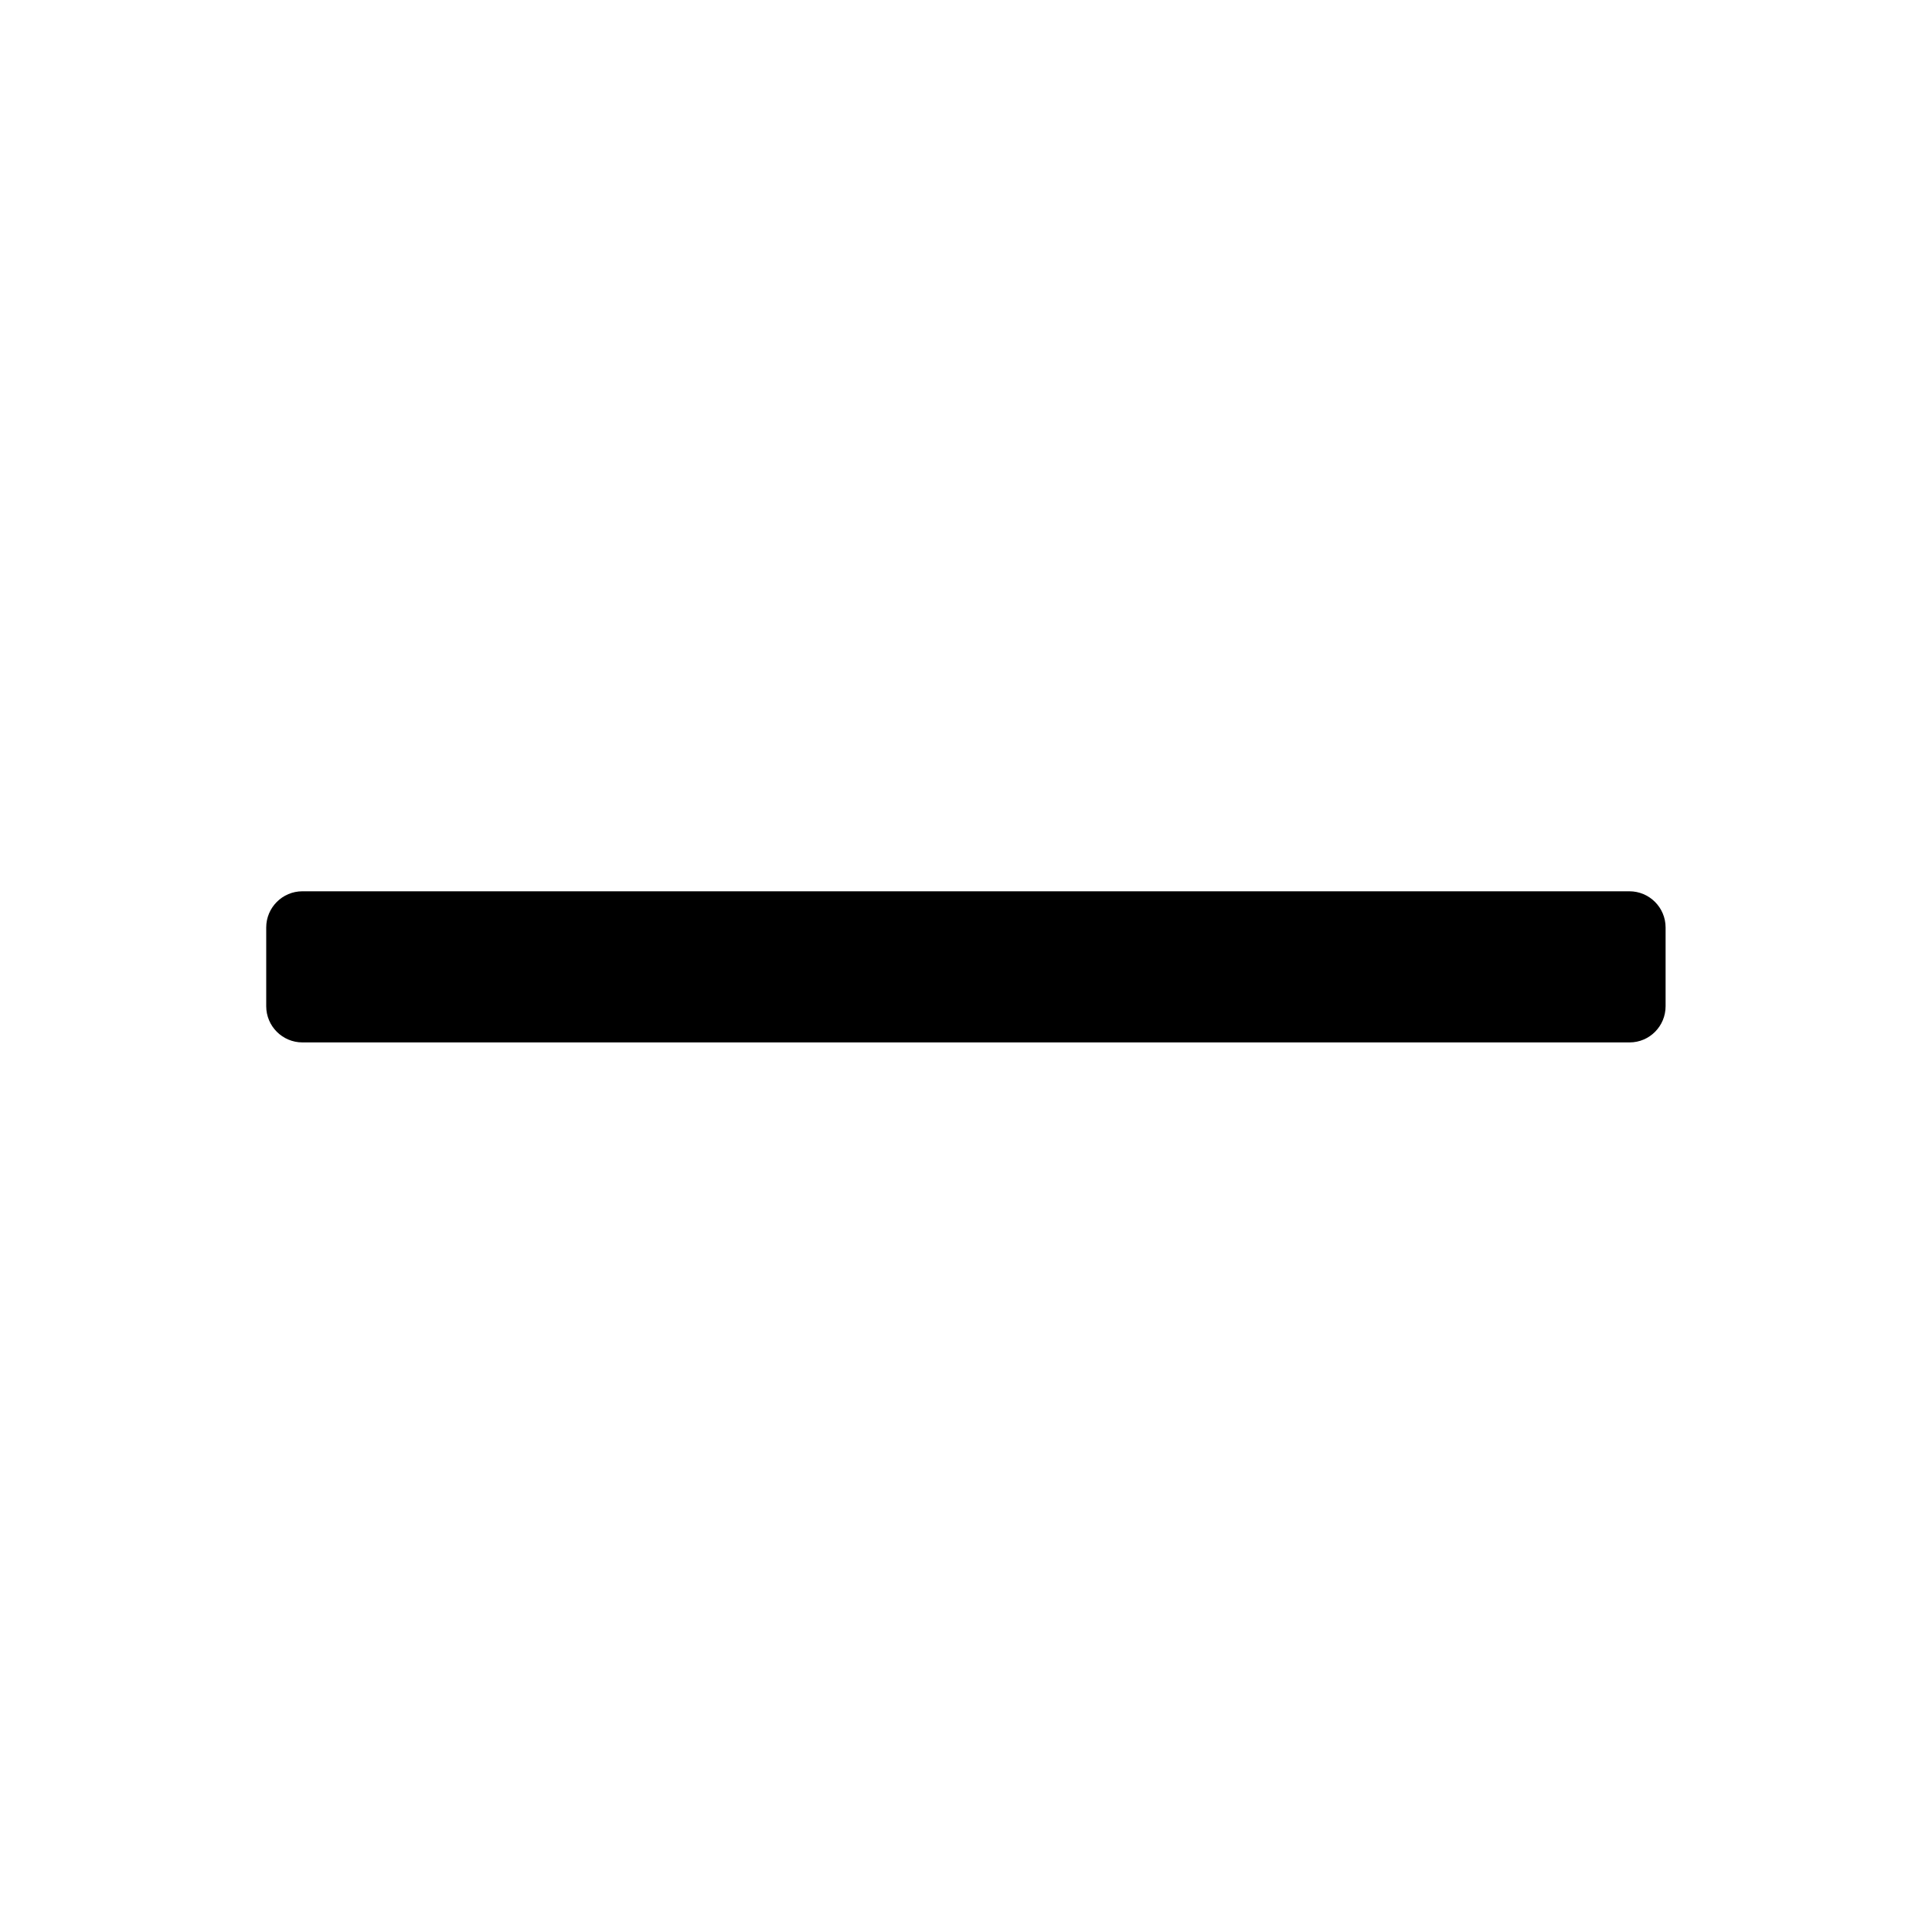
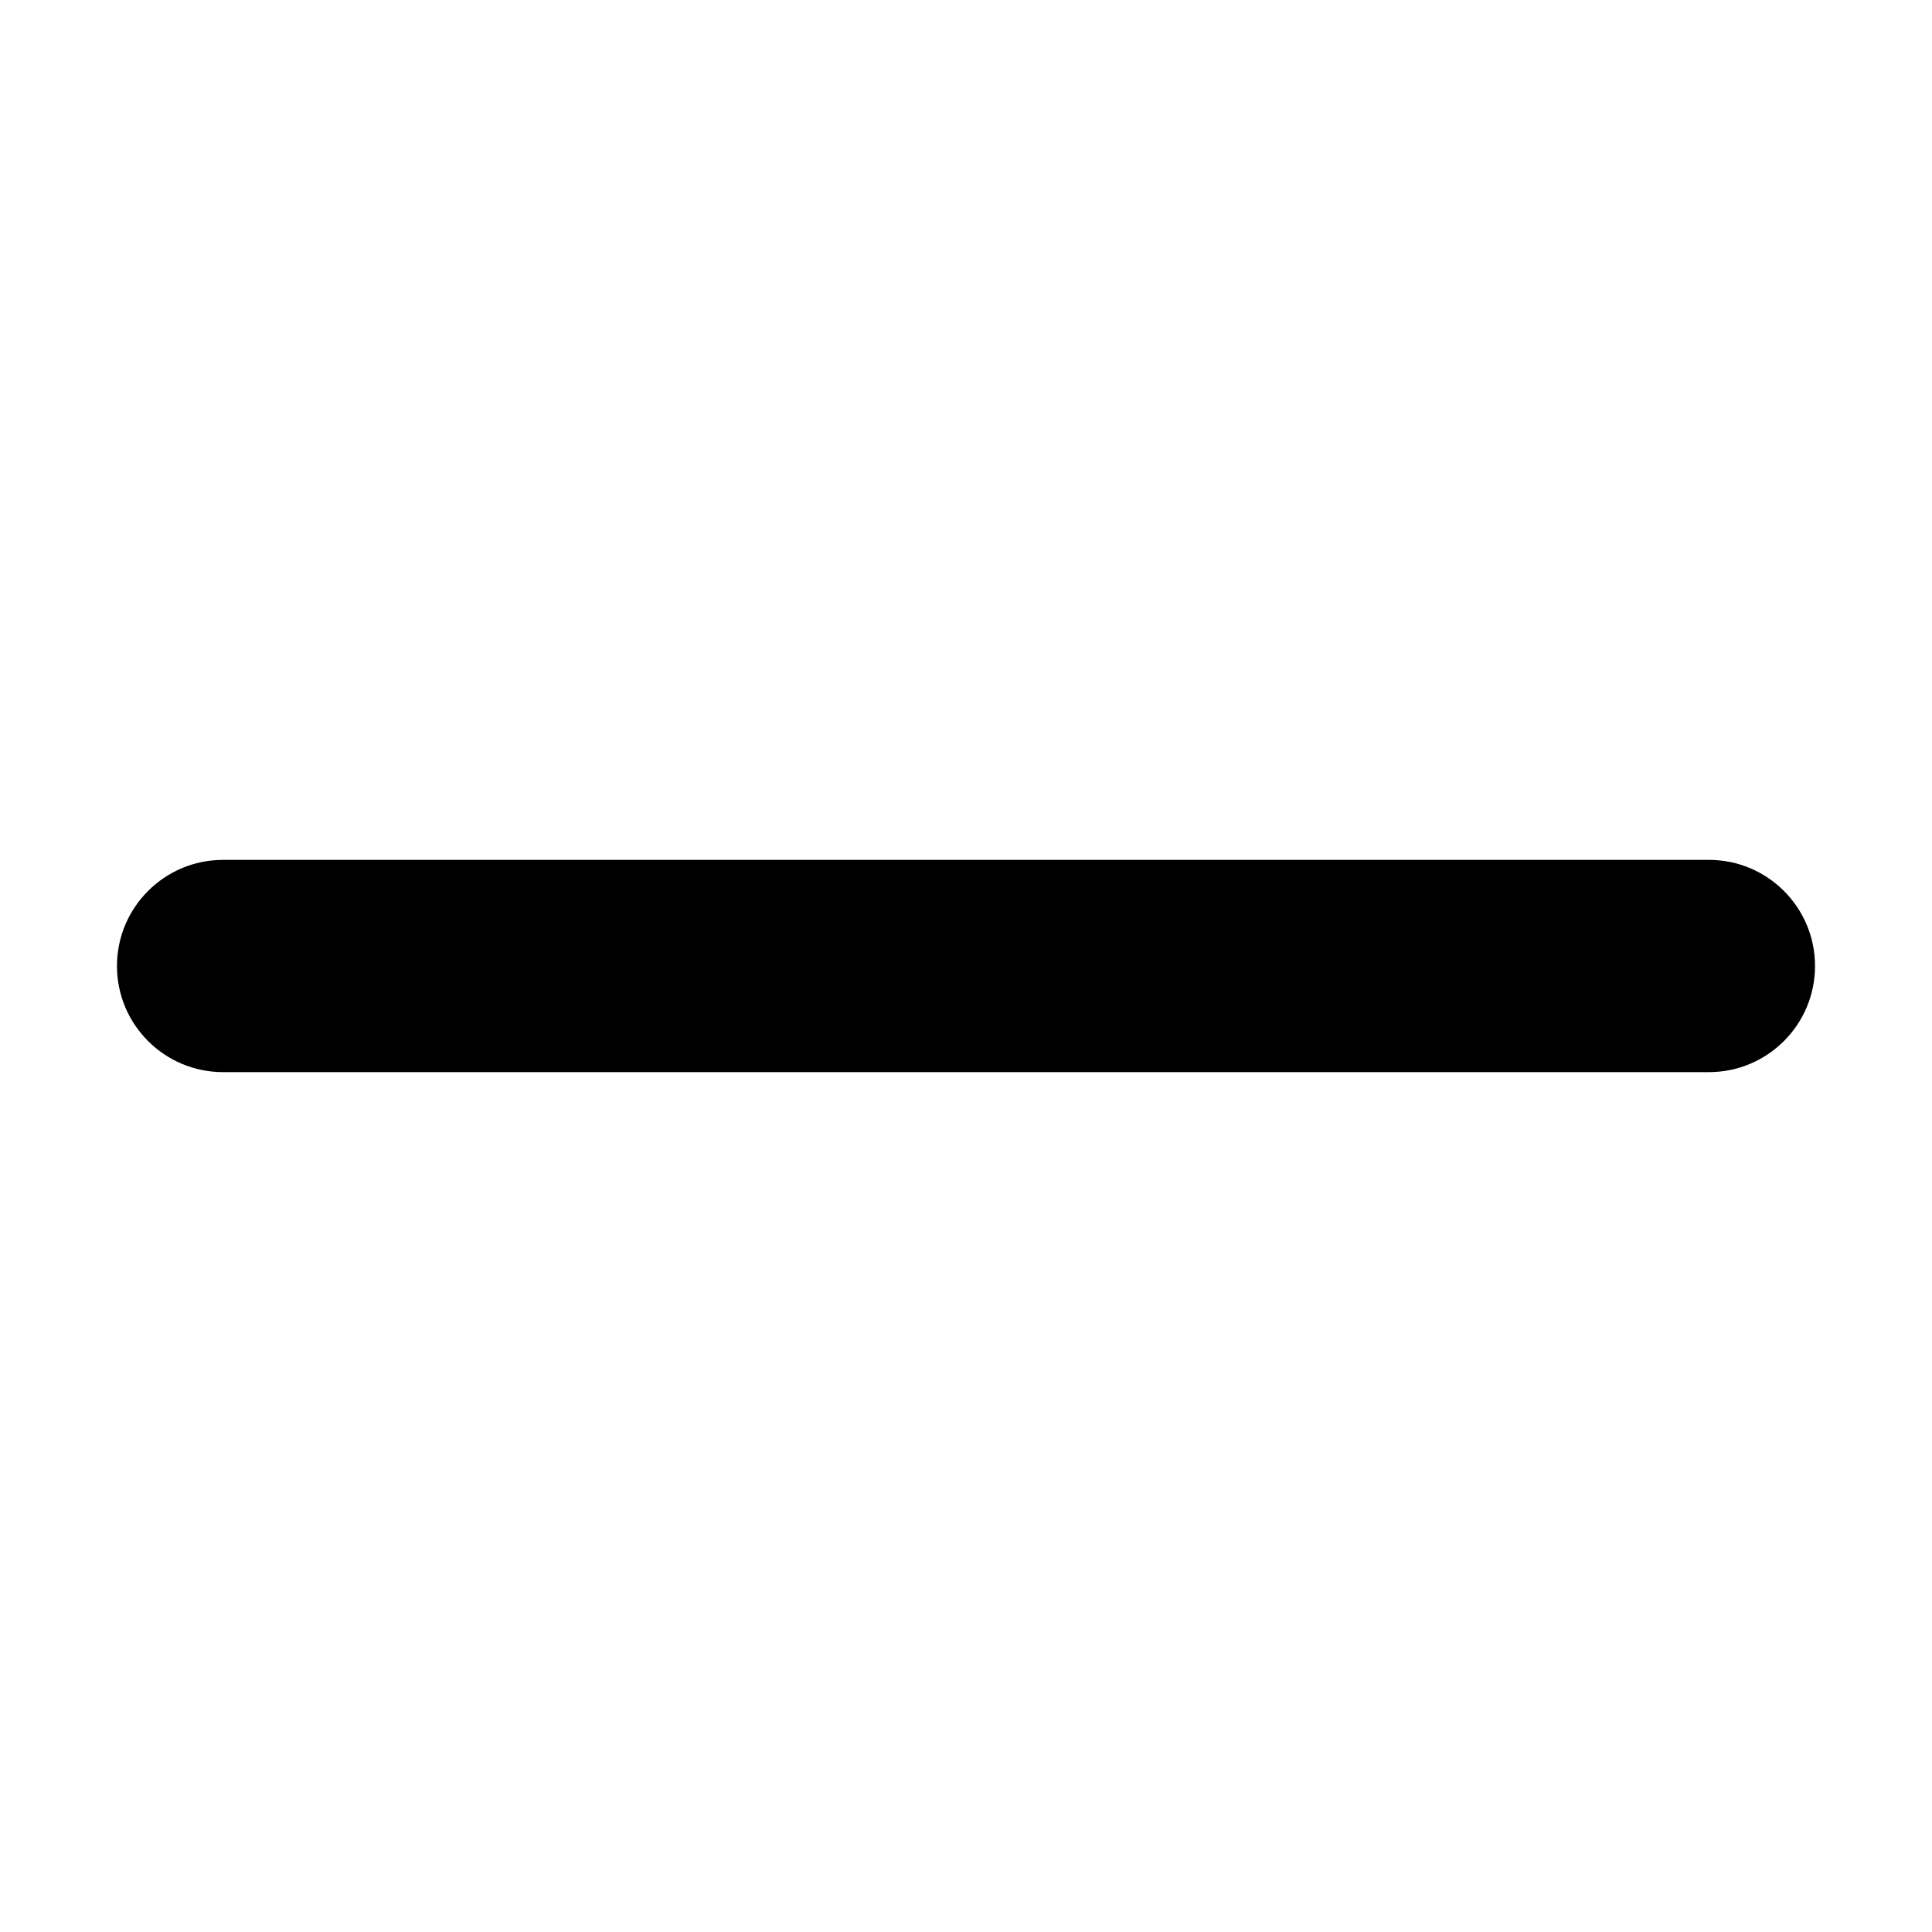
- <svg xmlns="http://www.w3.org/2000/svg" t="1704334960099" class="icon" viewBox="0 0 1024 1024" version="1.1" p-id="2993" width="200" height="200">
-   <path d="M863.7 552.5H160.3c-10.6 0-19.2-8.6-19.2-19.2v-41.7c0-10.6 8.6-19.2 19.2-19.2h703.3c10.6 0 19.2 8.6 19.2 19.2v41.7c0 10.6-8.5 19.2-19.1 19.2z" p-id="2994" />
+ <svg xmlns="http://www.w3.org/2000/svg" t="1736003099129" class="icon" viewBox="0 0 1024 1024" version="1.1" p-id="1051" width="200" height="200">
+   <path d="M118.25 568.25h787.5a56.25 56.25 0 1 0 0-112.5H118.25a56.25 56.25 0 1 0 0 112.5z" fill="#000000" p-id="1052" />
</svg>
